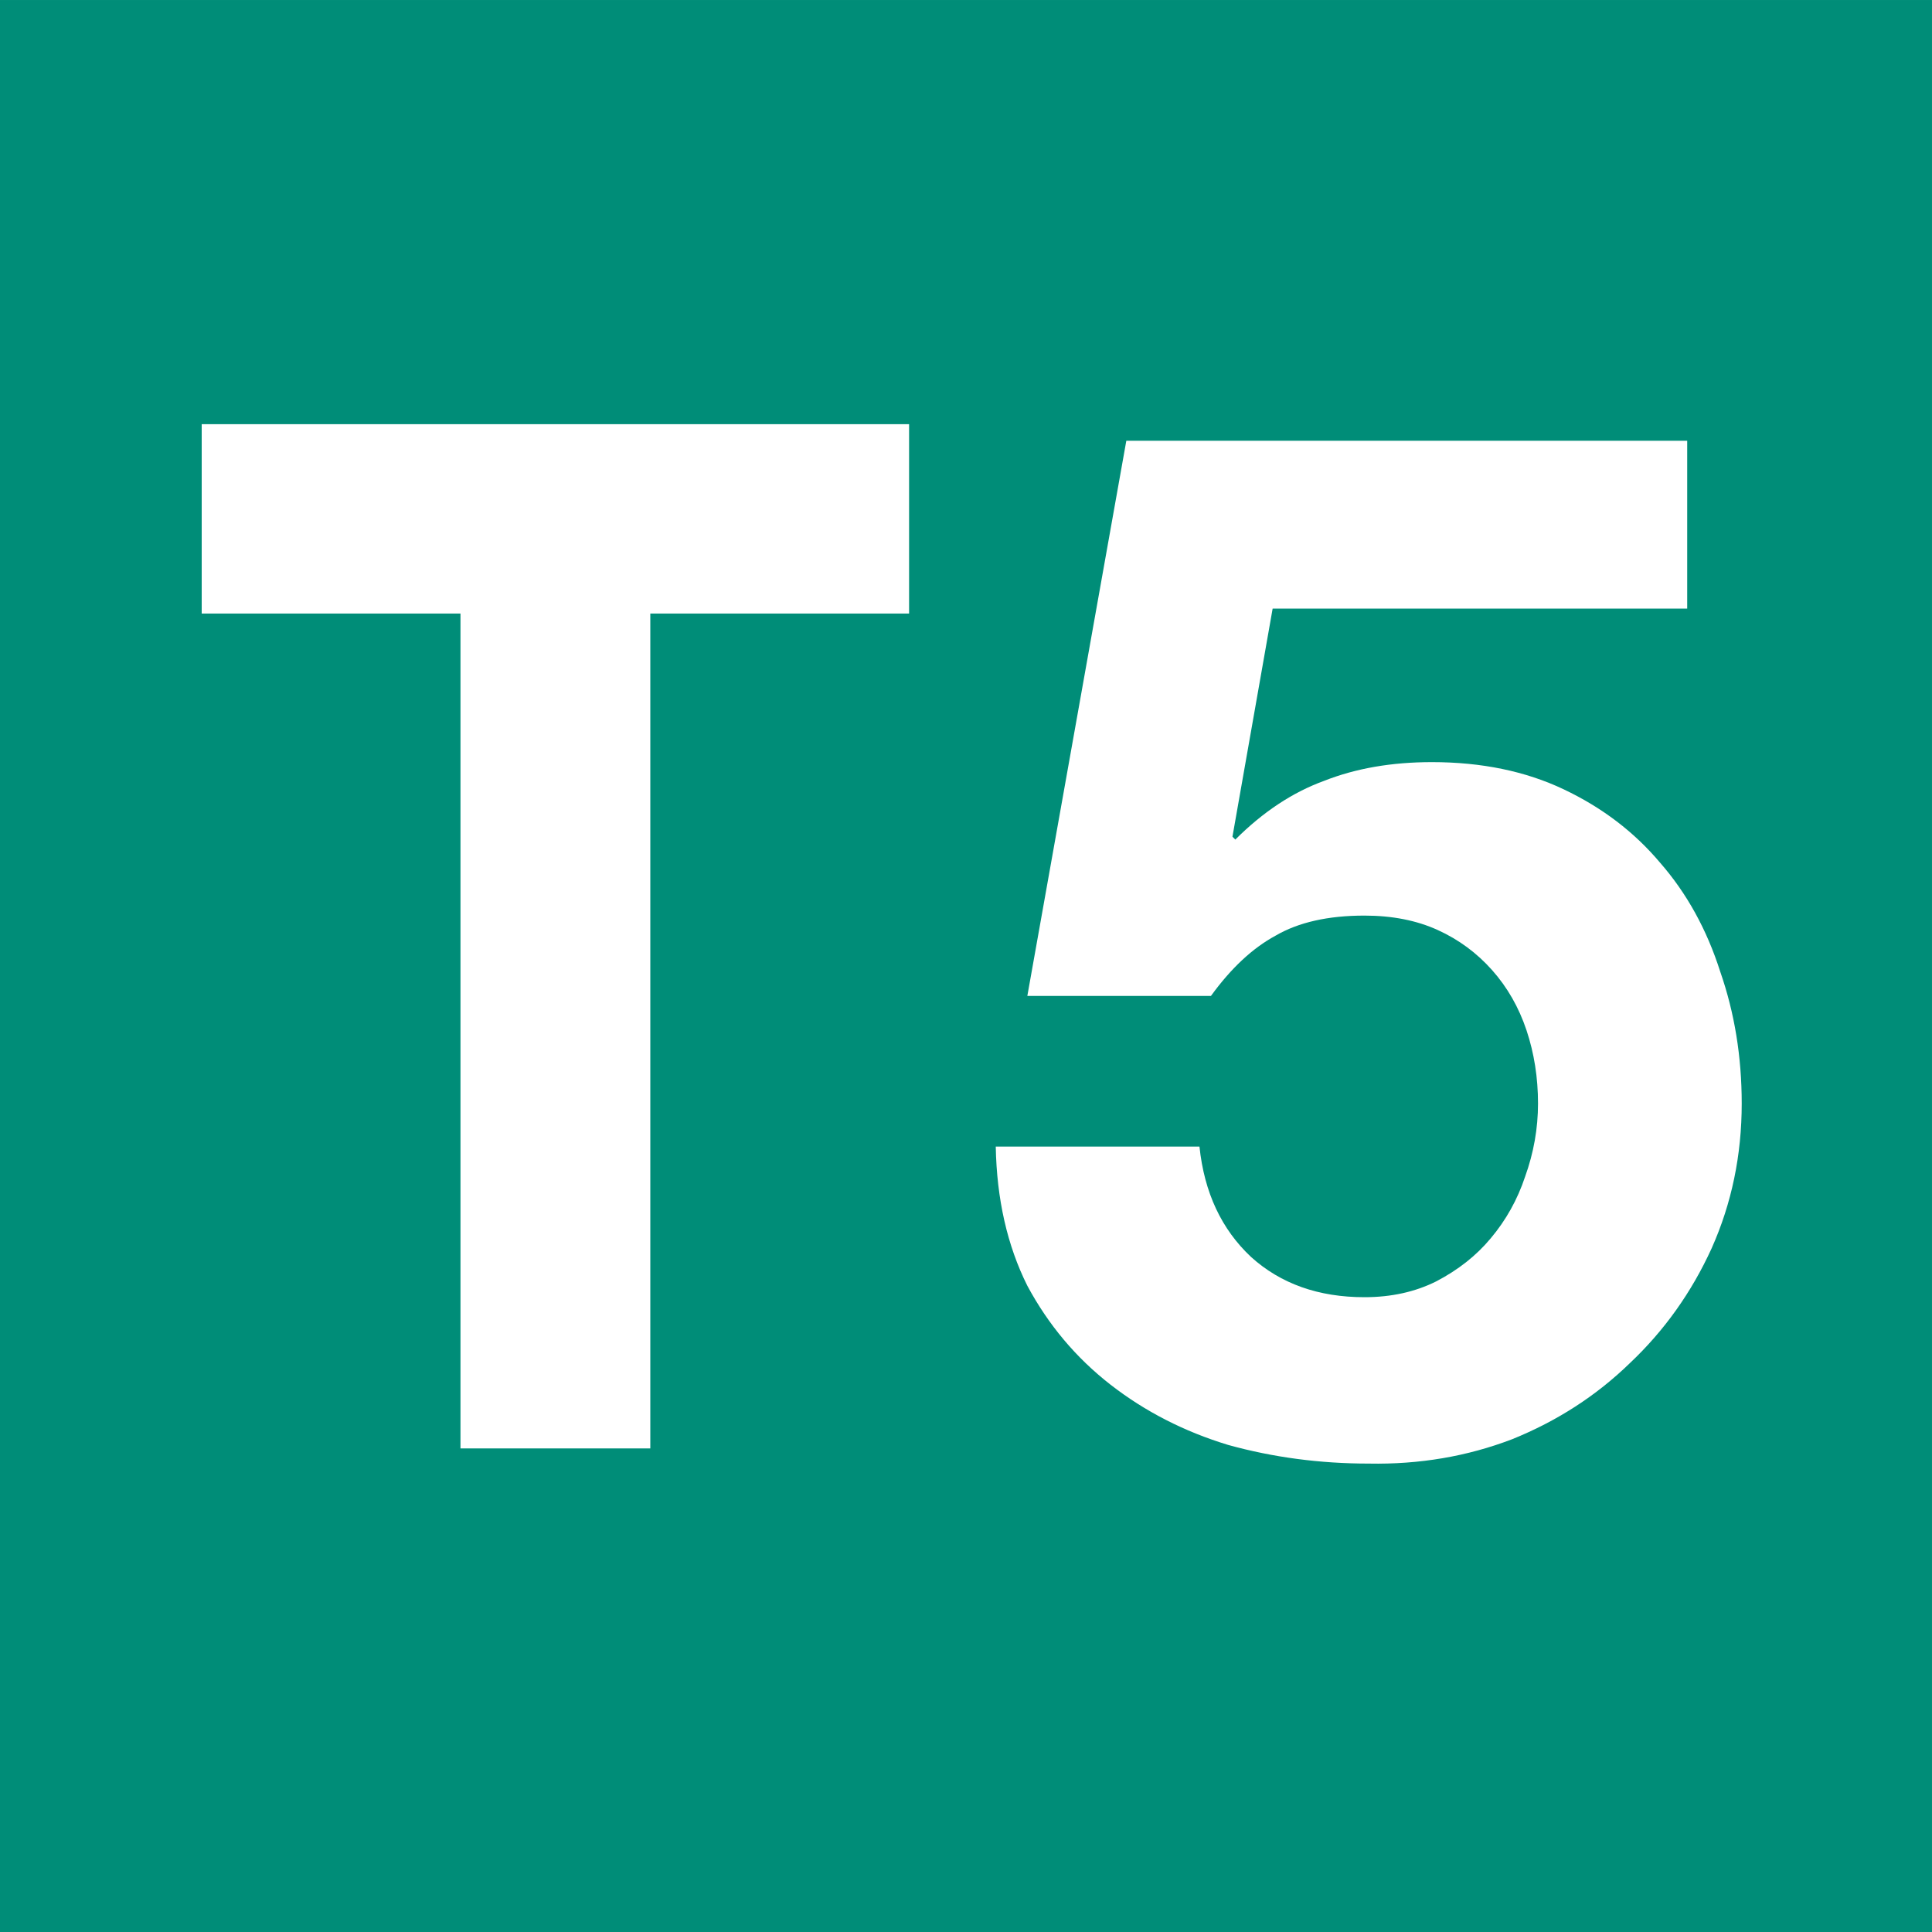
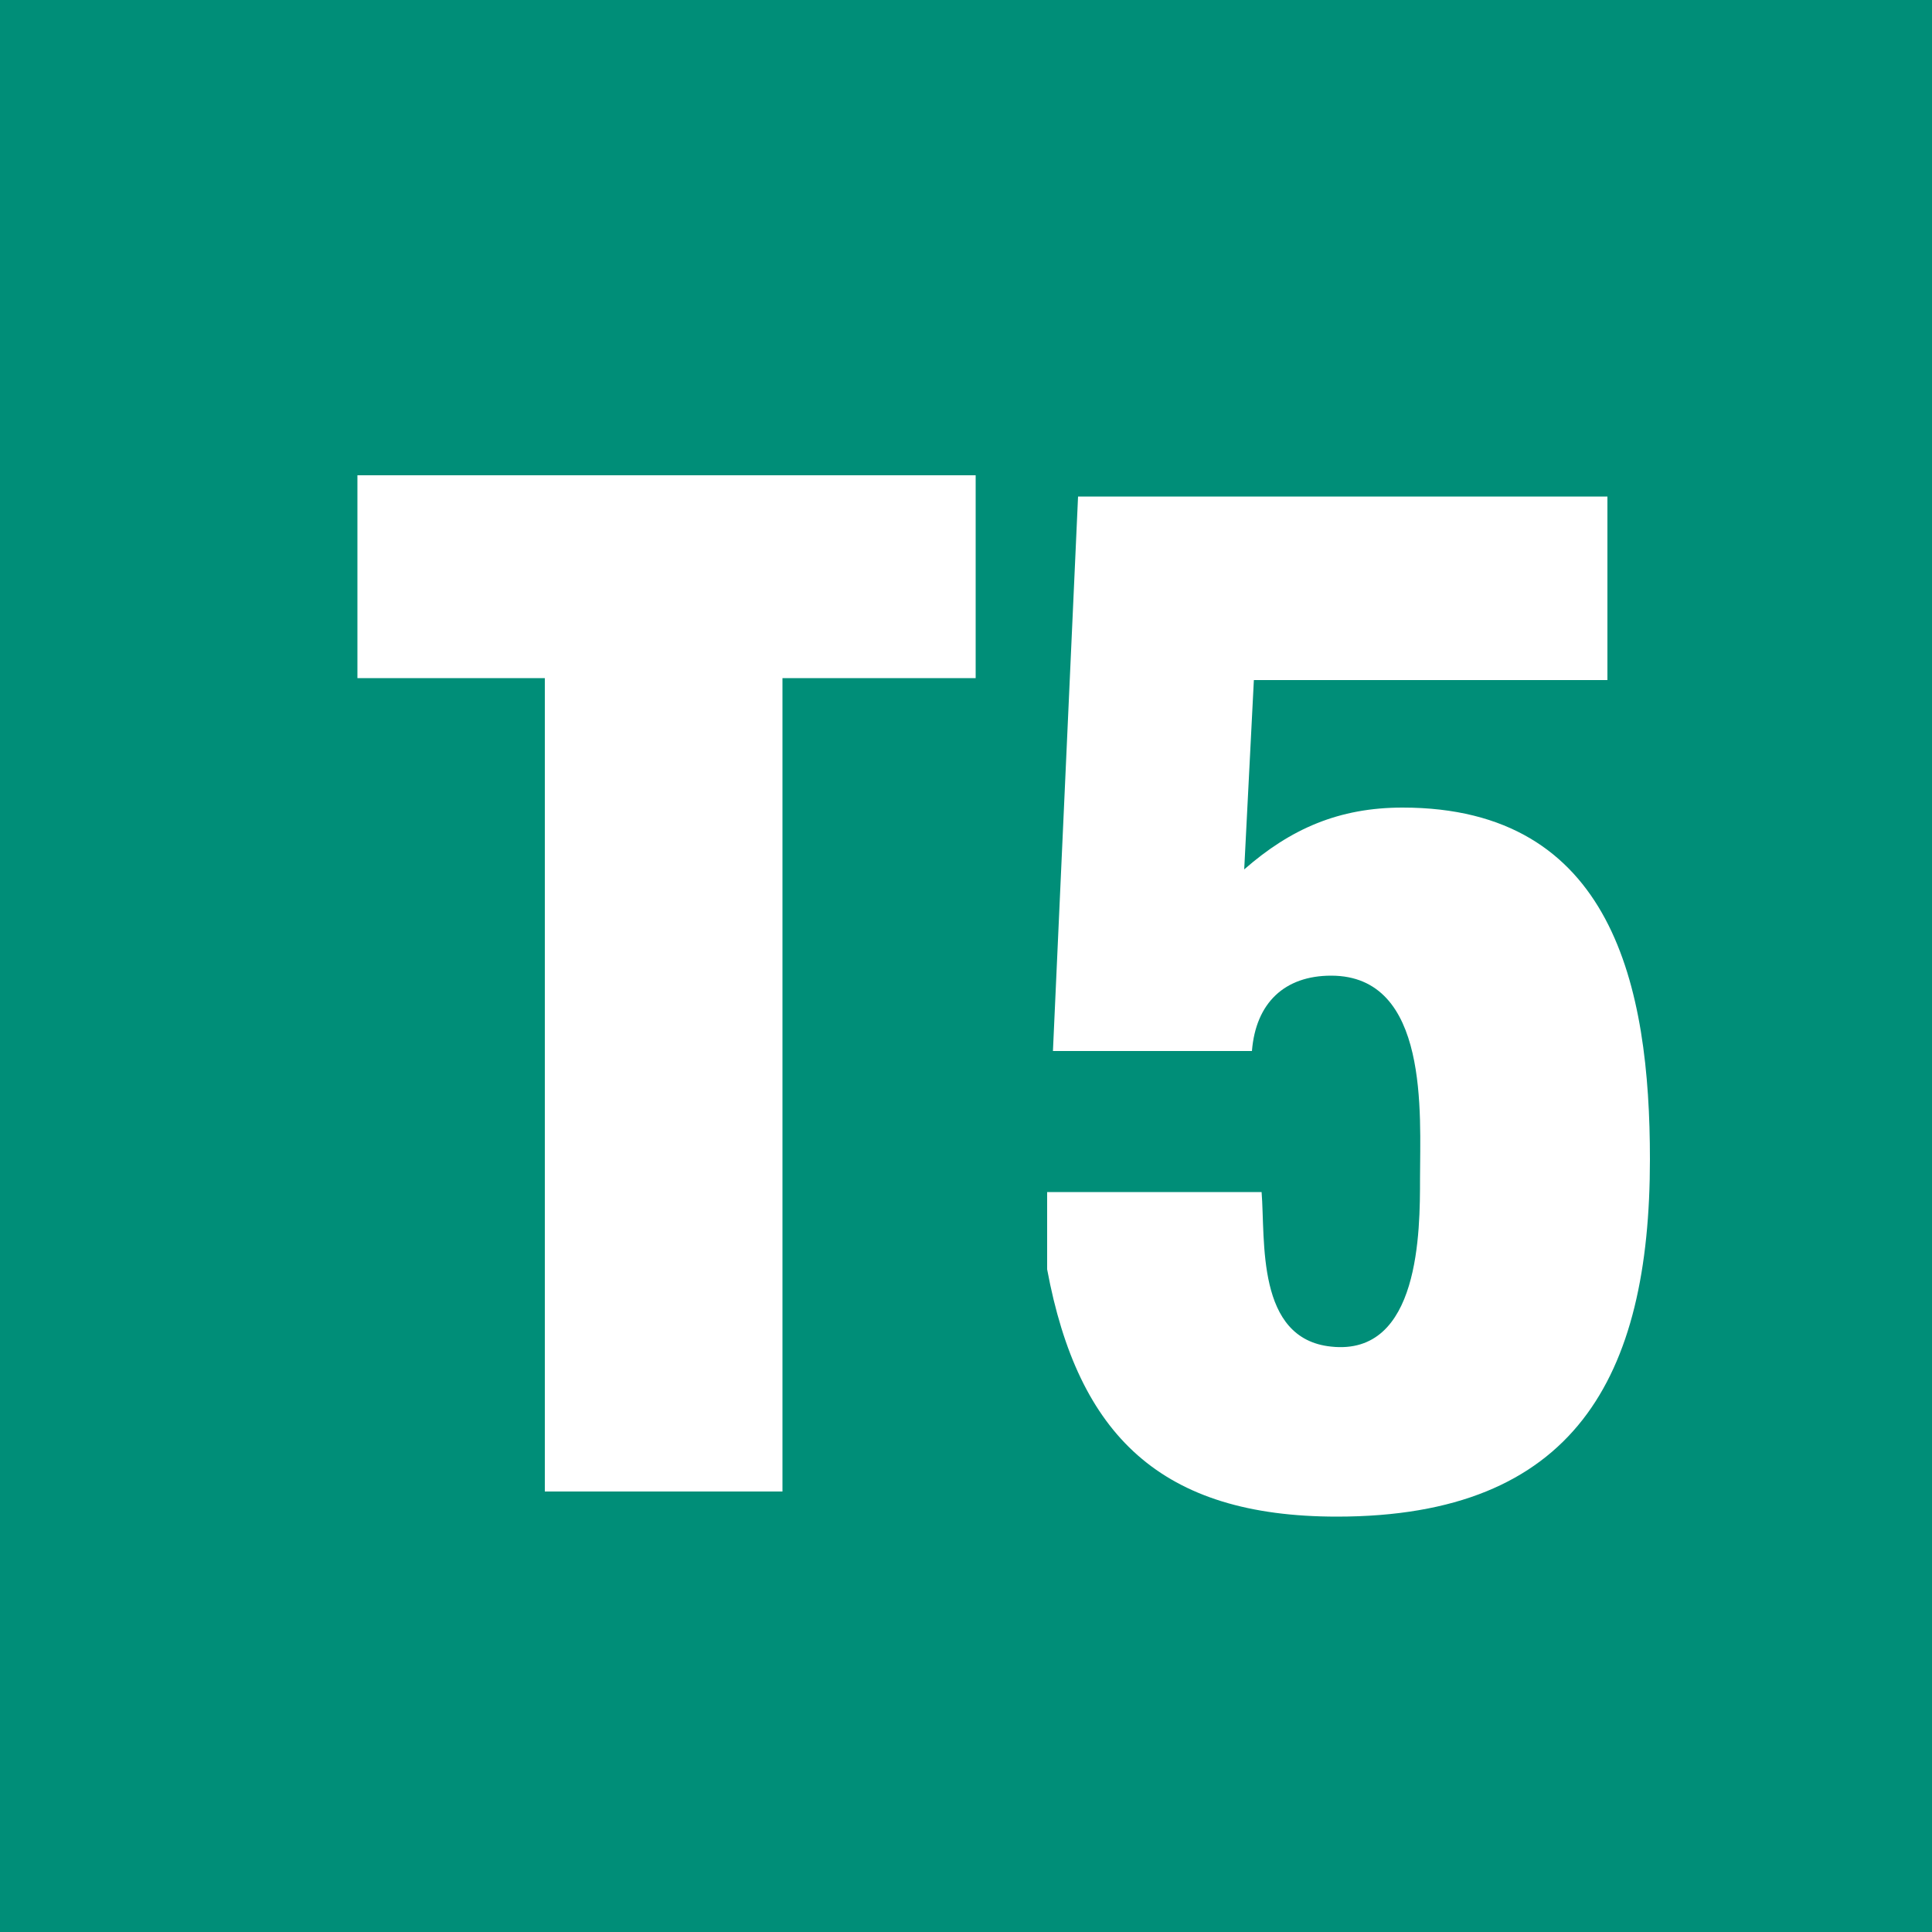
- <svg xmlns="http://www.w3.org/2000/svg" width="64" height="64" viewBox="0 0 64 64" id="svg21844" version="1.0">
-   <defs id="defs21846">
-     </defs>
-   <g id="layer1" transform="translate(-0.7873347,136.1283)">
-     <rect style="opacity:1;fill:#008d78;fill-opacity:1;fill-rule:nonzero;stroke:none;stroke-width:7.086;stroke-linecap:round;stroke-linejoin:round;stroke-miterlimit:4;stroke-dasharray:7.086, 14.172;stroke-dashoffset:0;stroke-opacity:1" id="rect21854" width="64" height="64" x="0.787" y="-136.128" />
-     <path transform="scale(0.9181195,1.089183)" style="font-size:43.629px;font-style:normal;font-variant:normal;font-weight:bold;font-stretch:normal;text-align:start;line-height:125%;writing-mode:lr-tb;text-anchor:start;fill:#ffffff;fill-opacity:1;stroke:none;stroke-width:1px;stroke-linecap:butt;stroke-linejoin:miter;stroke-opacity:1;font-family:Helvetica Neue;" d="M 17.472,-106.322 L 17.472,-80.93 L 24.321,-80.93 L 24.321,-106.322 L 33.658,-106.322 L 33.658,-112.081 L 8.135,-112.081 L 8.135,-106.322 L 17.472,-106.322" id="text2382" />
-     <path style="font-size:47.52px;font-style:normal;font-variant:normal;font-weight:bold;font-stretch:normal;text-align:start;line-height:125%;writing-mode:lr-tb;text-anchor:start;fill:#ffffff;fill-opacity:1;stroke:none;stroke-width:1px;stroke-linecap:butt;stroke-linejoin:miter;stroke-opacity:1;font-family:Helvetica Neue;" d="M 56.678,-115.967 L 56.678,-121.527 L 38.098,-121.527 L 34.819,-103.136 L 40.901,-103.136 C 41.567,-104.055 42.279,-104.72 43.04,-105.132 C 43.8,-105.576 44.782,-105.798 45.986,-105.798 C 46.905,-105.798 47.713,-105.639 48.41,-105.322 C 49.107,-105.006 49.708,-104.562 50.215,-103.992 C 50.722,-103.422 51.102,-102.756 51.356,-101.996 C 51.609,-101.236 51.736,-100.428 51.736,-99.572 C 51.736,-98.749 51.593,-97.941 51.308,-97.149 C 51.055,-96.389 50.675,-95.708 50.168,-95.106 C 49.693,-94.535 49.091,-94.06 48.362,-93.68 C 47.665,-93.332 46.873,-93.157 45.986,-93.157 C 44.465,-93.157 43.214,-93.601 42.232,-94.488 C 41.25,-95.407 40.68,-96.626 40.521,-98.147 L 33.773,-98.147 C 33.805,-96.404 34.154,-94.868 34.819,-93.537 C 35.516,-92.239 36.435,-91.146 37.575,-90.259 C 38.716,-89.372 40.014,-88.706 41.472,-88.263 C 42.961,-87.851 44.513,-87.645 46.129,-87.645 C 47.808,-87.613 49.392,-87.883 50.881,-88.453 C 52.37,-89.055 53.668,-89.894 54.777,-90.971 C 55.918,-92.048 56.821,-93.316 57.486,-94.773 C 58.151,-96.262 58.484,-97.862 58.484,-99.572 C 58.484,-101.125 58.246,-102.582 57.771,-103.944 C 57.327,-105.338 56.662,-106.542 55.775,-107.556 C 54.92,-108.57 53.859,-109.377 52.591,-109.979 C 51.324,-110.581 49.867,-110.882 48.22,-110.882 C 46.889,-110.882 45.701,-110.676 44.656,-110.264 C 43.61,-109.884 42.628,-109.235 41.709,-108.316 L 41.614,-108.411 L 42.945,-115.967 L 56.678,-115.967" id="text22626" />
+ <svg xmlns="http://www.w3.org/2000/svg" version="1.1" id="Capa_1" x="0px" y="0px" viewBox="0 0 100 100" style="enable-background:new 0 0 100 100;" xml:space="preserve">
+   <style type="text/css">
+ 	.st0{fill:#008E78;}
+ 	.st1{fill:#FFFFFF;}
+ </style>
+   <g>
+     <rect x="0" y="0" class="st0" width="100" height="100" />
+     <polygon class="st1" points="18.5,35.1 28.2,35.1 28.2,77.2 40.5,77.2 40.5,35.1 50.5,35.1 50.5,24.6 18.5,24.6  " />
+     <g>
+       <path class="st1" d="M64.8,54.4c0.2-2.5,1.7-3.9,4.1-3.9c5.1,0,4.6,7.2,4.6,10.5c0,2.7,0,9.2-4.6,8.7c-3.9-0.4-3.4-5.5-3.6-8H54.2    v4c1.6,8.6,5.9,12.8,15,12.8c12.3,0,16.2-7.2,16.2-18.5c0-8.9-1.9-18.2-12.8-18.2c-3.3,0-5.8,1.1-8.2,3.2l0.5-9.8h18.3v-9.5H55.8    l-1.3,28.7H64.8z" />
+     </g>
  </g>
</svg>
